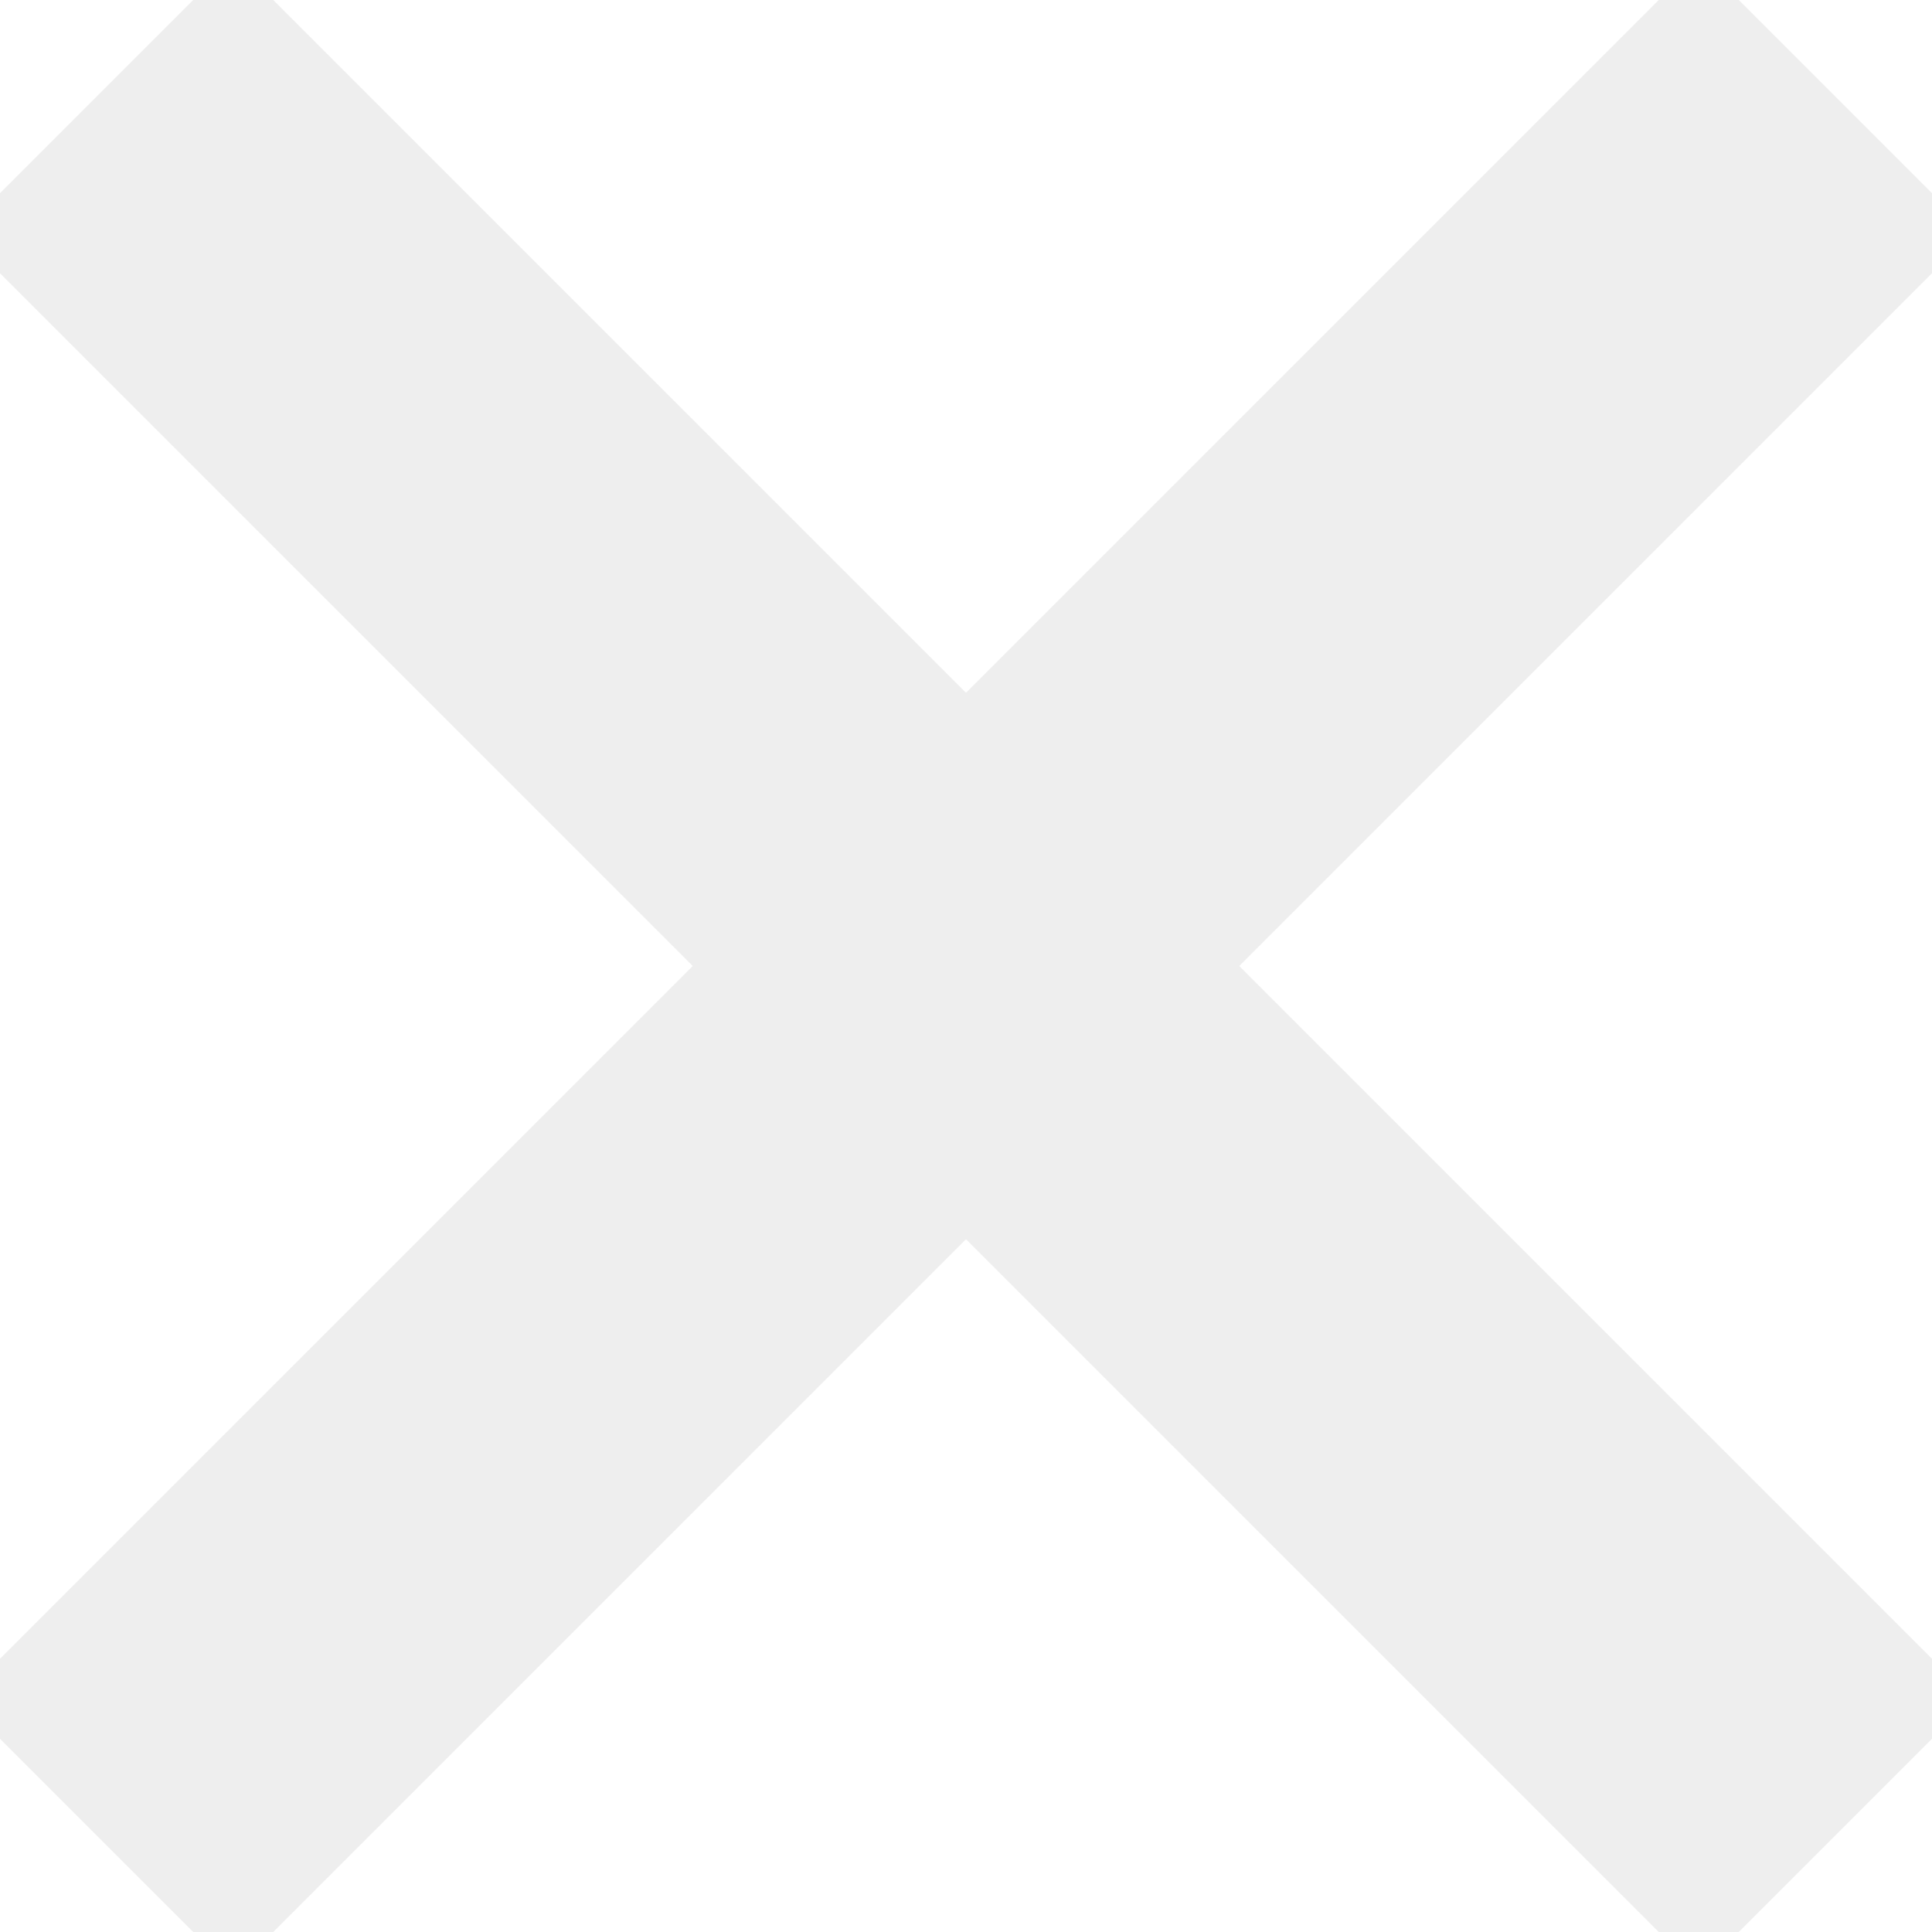
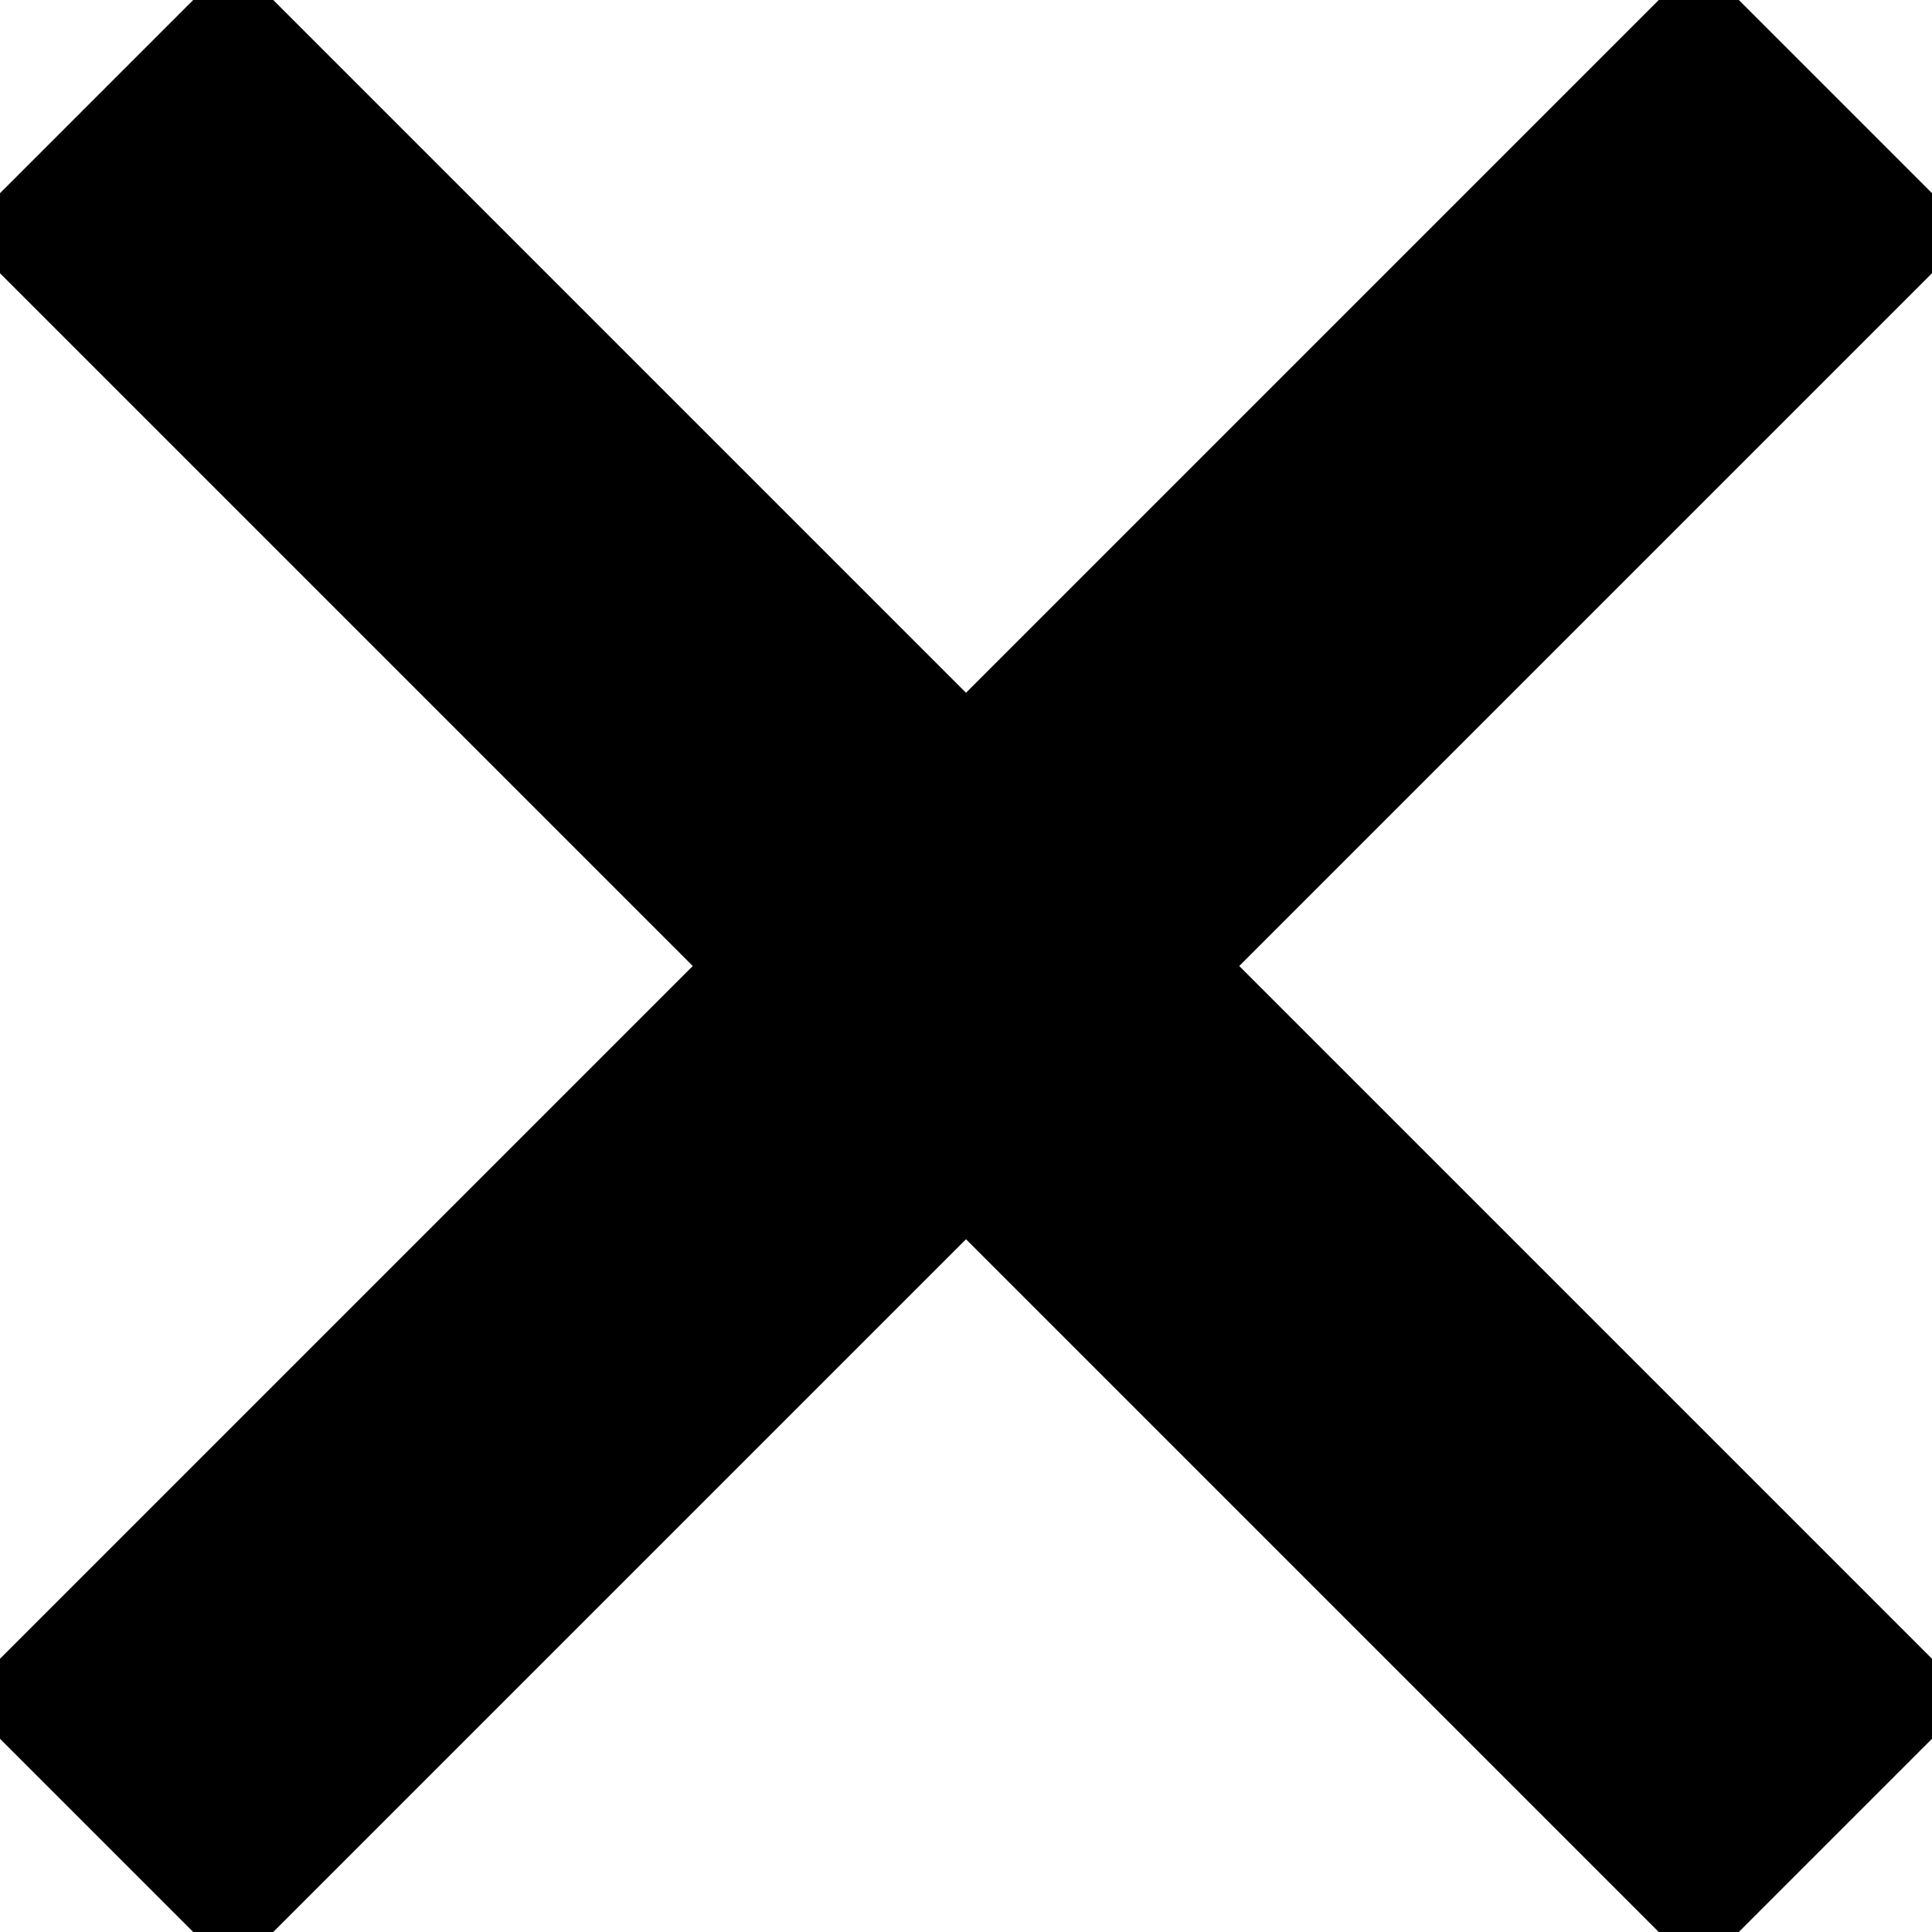
<svg xmlns="http://www.w3.org/2000/svg" version="1.1" viewBox="0 0 100 100">
-   <line fill="none" stroke="#eee" stroke-width="20" x1="5" y1="5" x2="95" y2="95" />
-   <line fill="none" stroke="#eee" stroke-width="20" x1="95" y1="5" x2="5" y2="95" />
+   <line fill="none" stroke="#000000" stroke-width="20" x1="5" y1="5" x2="95" y2="95" />
+   <line fill="none" stroke="#000000" stroke-width="20" x1="95" y1="5" x2="5" y2="95" />
</svg>
